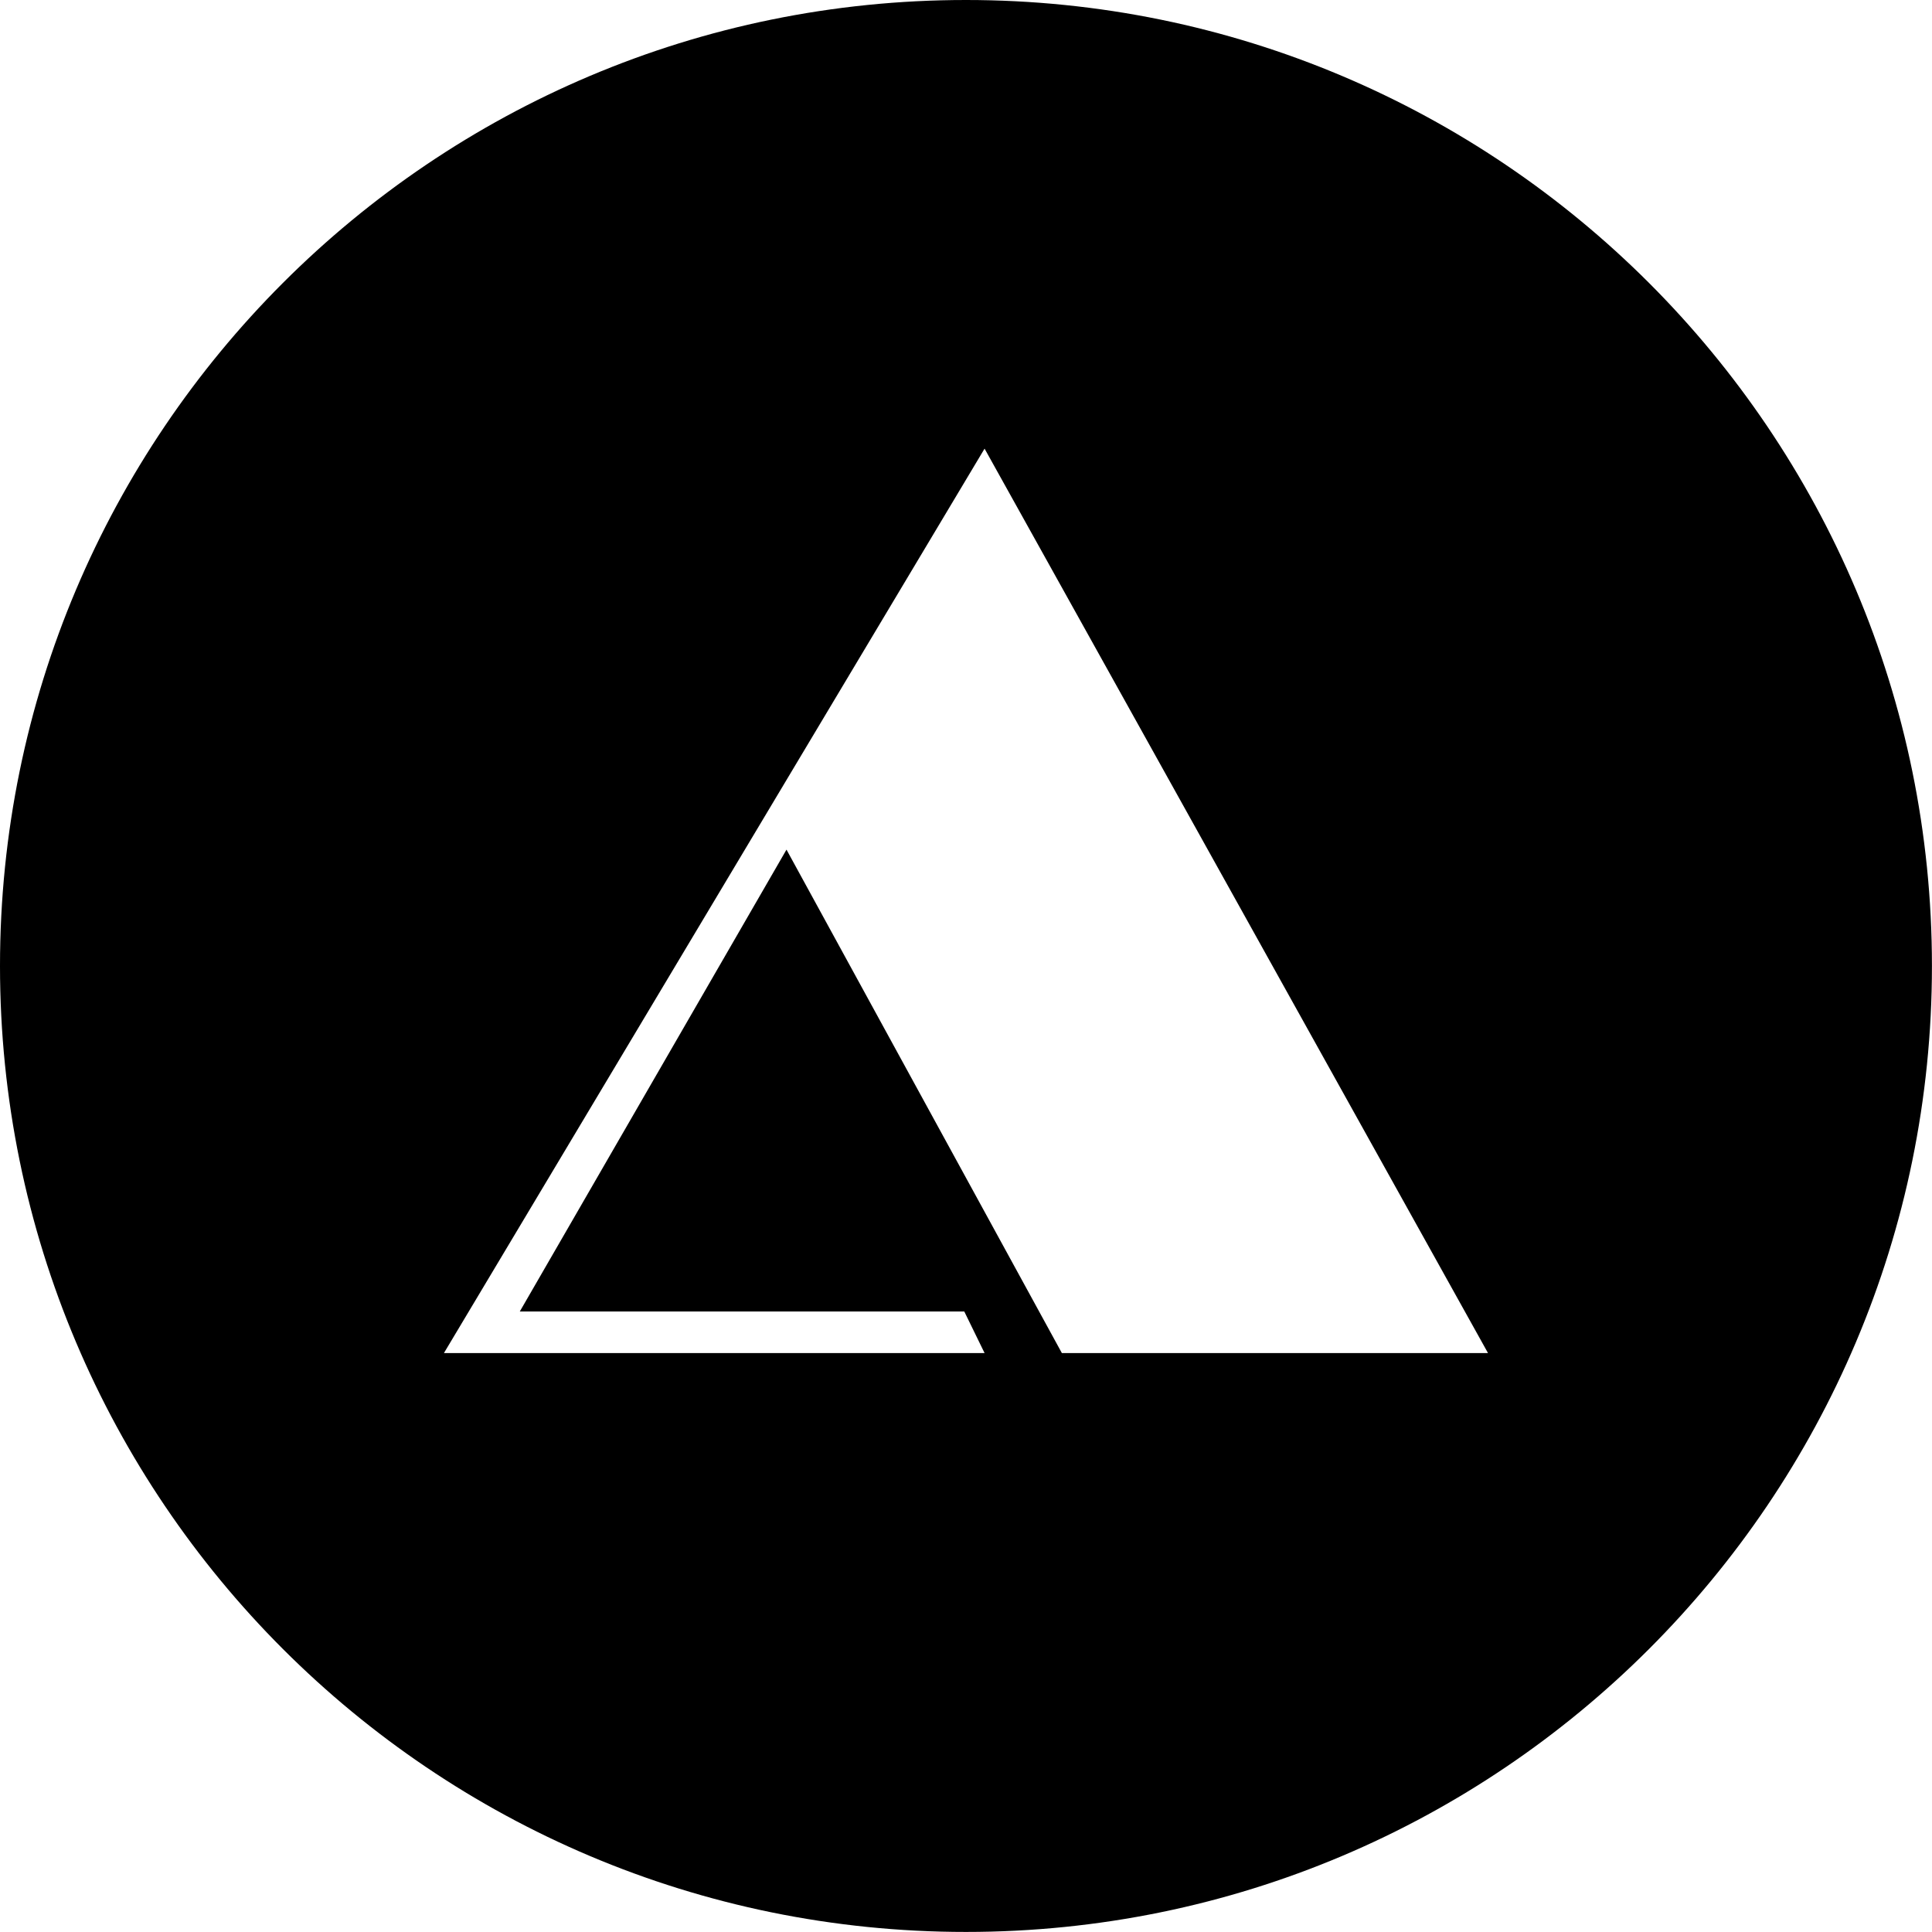
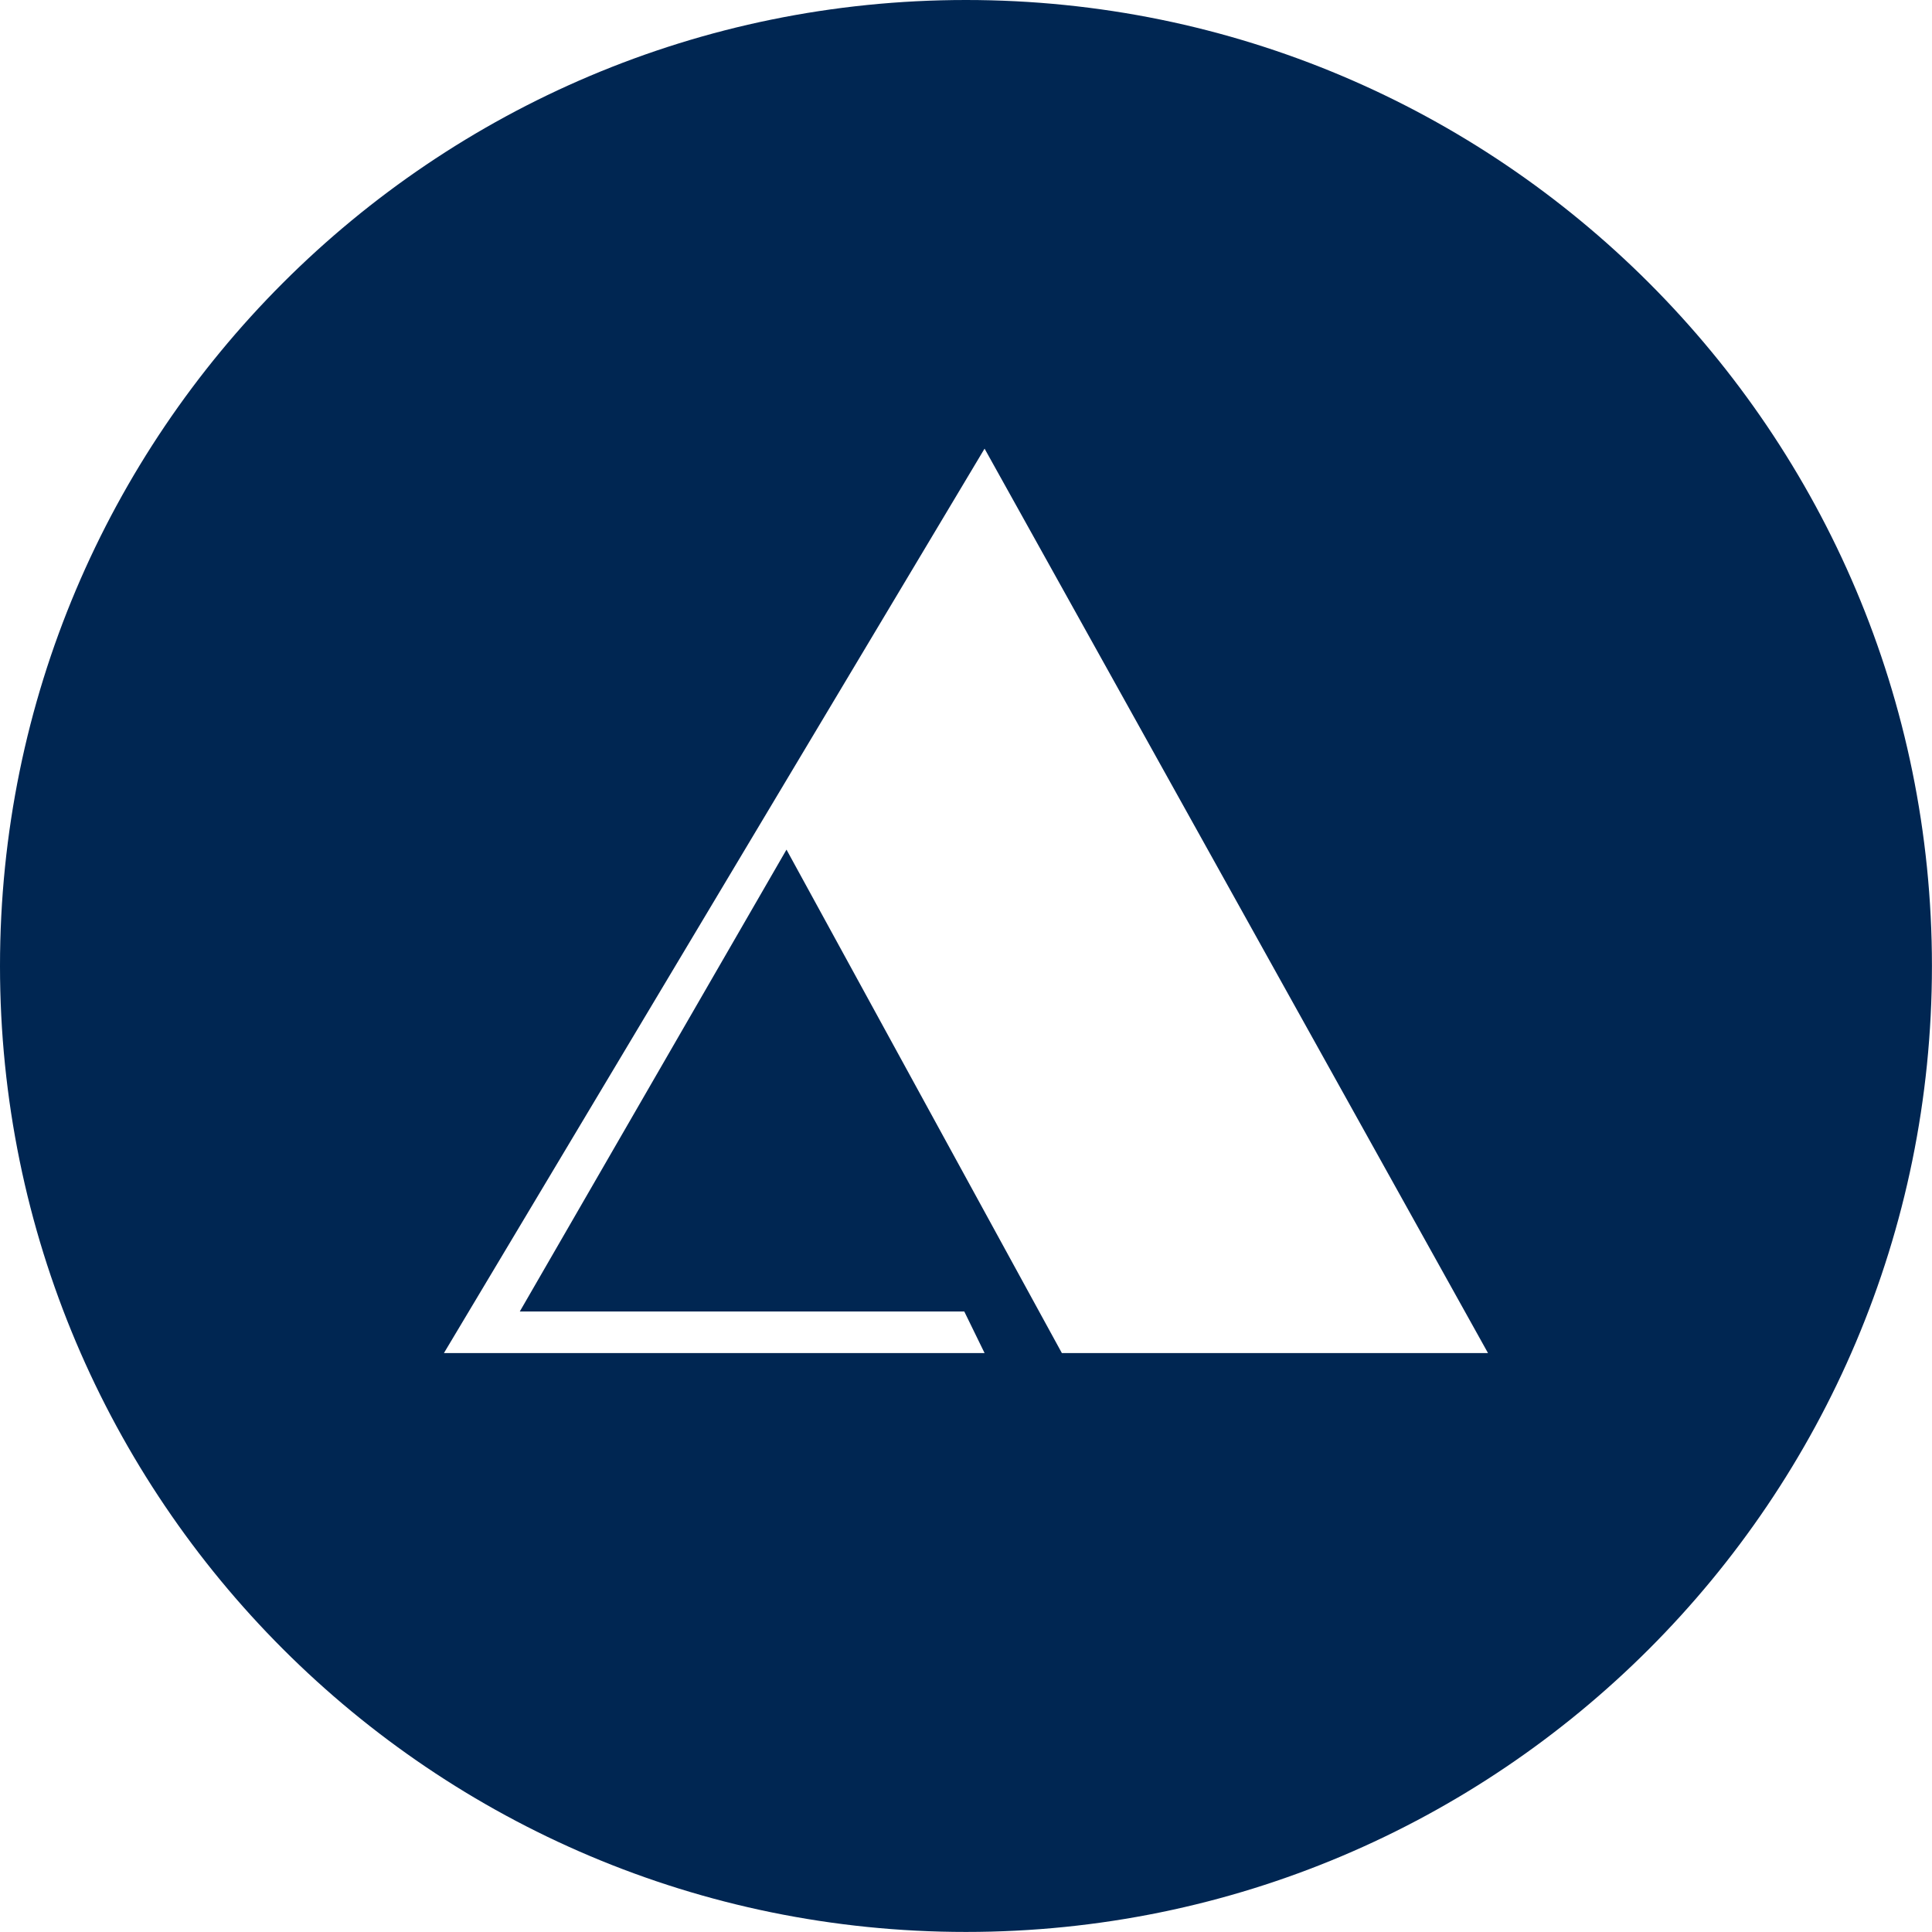
<svg xmlns="http://www.w3.org/2000/svg" width="226.777" height="226.777" viewBox="0 0 226.777 226.777">
-   <path d="M113.385 0C50.763 0 0 50.763 0 113.385S50.764 226.77 113.385 226.77 226.77 176.006 226.77 113.385 176.006 0 113.385 0zm11.256 158.821L92.318 99.729l-31.305 54.214h52.174l2.382 4.878h-63.46L115.568 52.66l59.092 106.161h-50.019z" />
+   <path fill="#002652" d="M113.385 0C50.763 0 0 50.763 0 113.385S50.764 226.77 113.385 226.77 226.77 176.006 226.77 113.385 176.006 0 113.385 0zm11.256 158.821L92.318 99.729l-31.305 54.214h52.174l2.382 4.878h-63.46L115.568 52.66l59.092 106.161h-50.019z" />
</svg>
